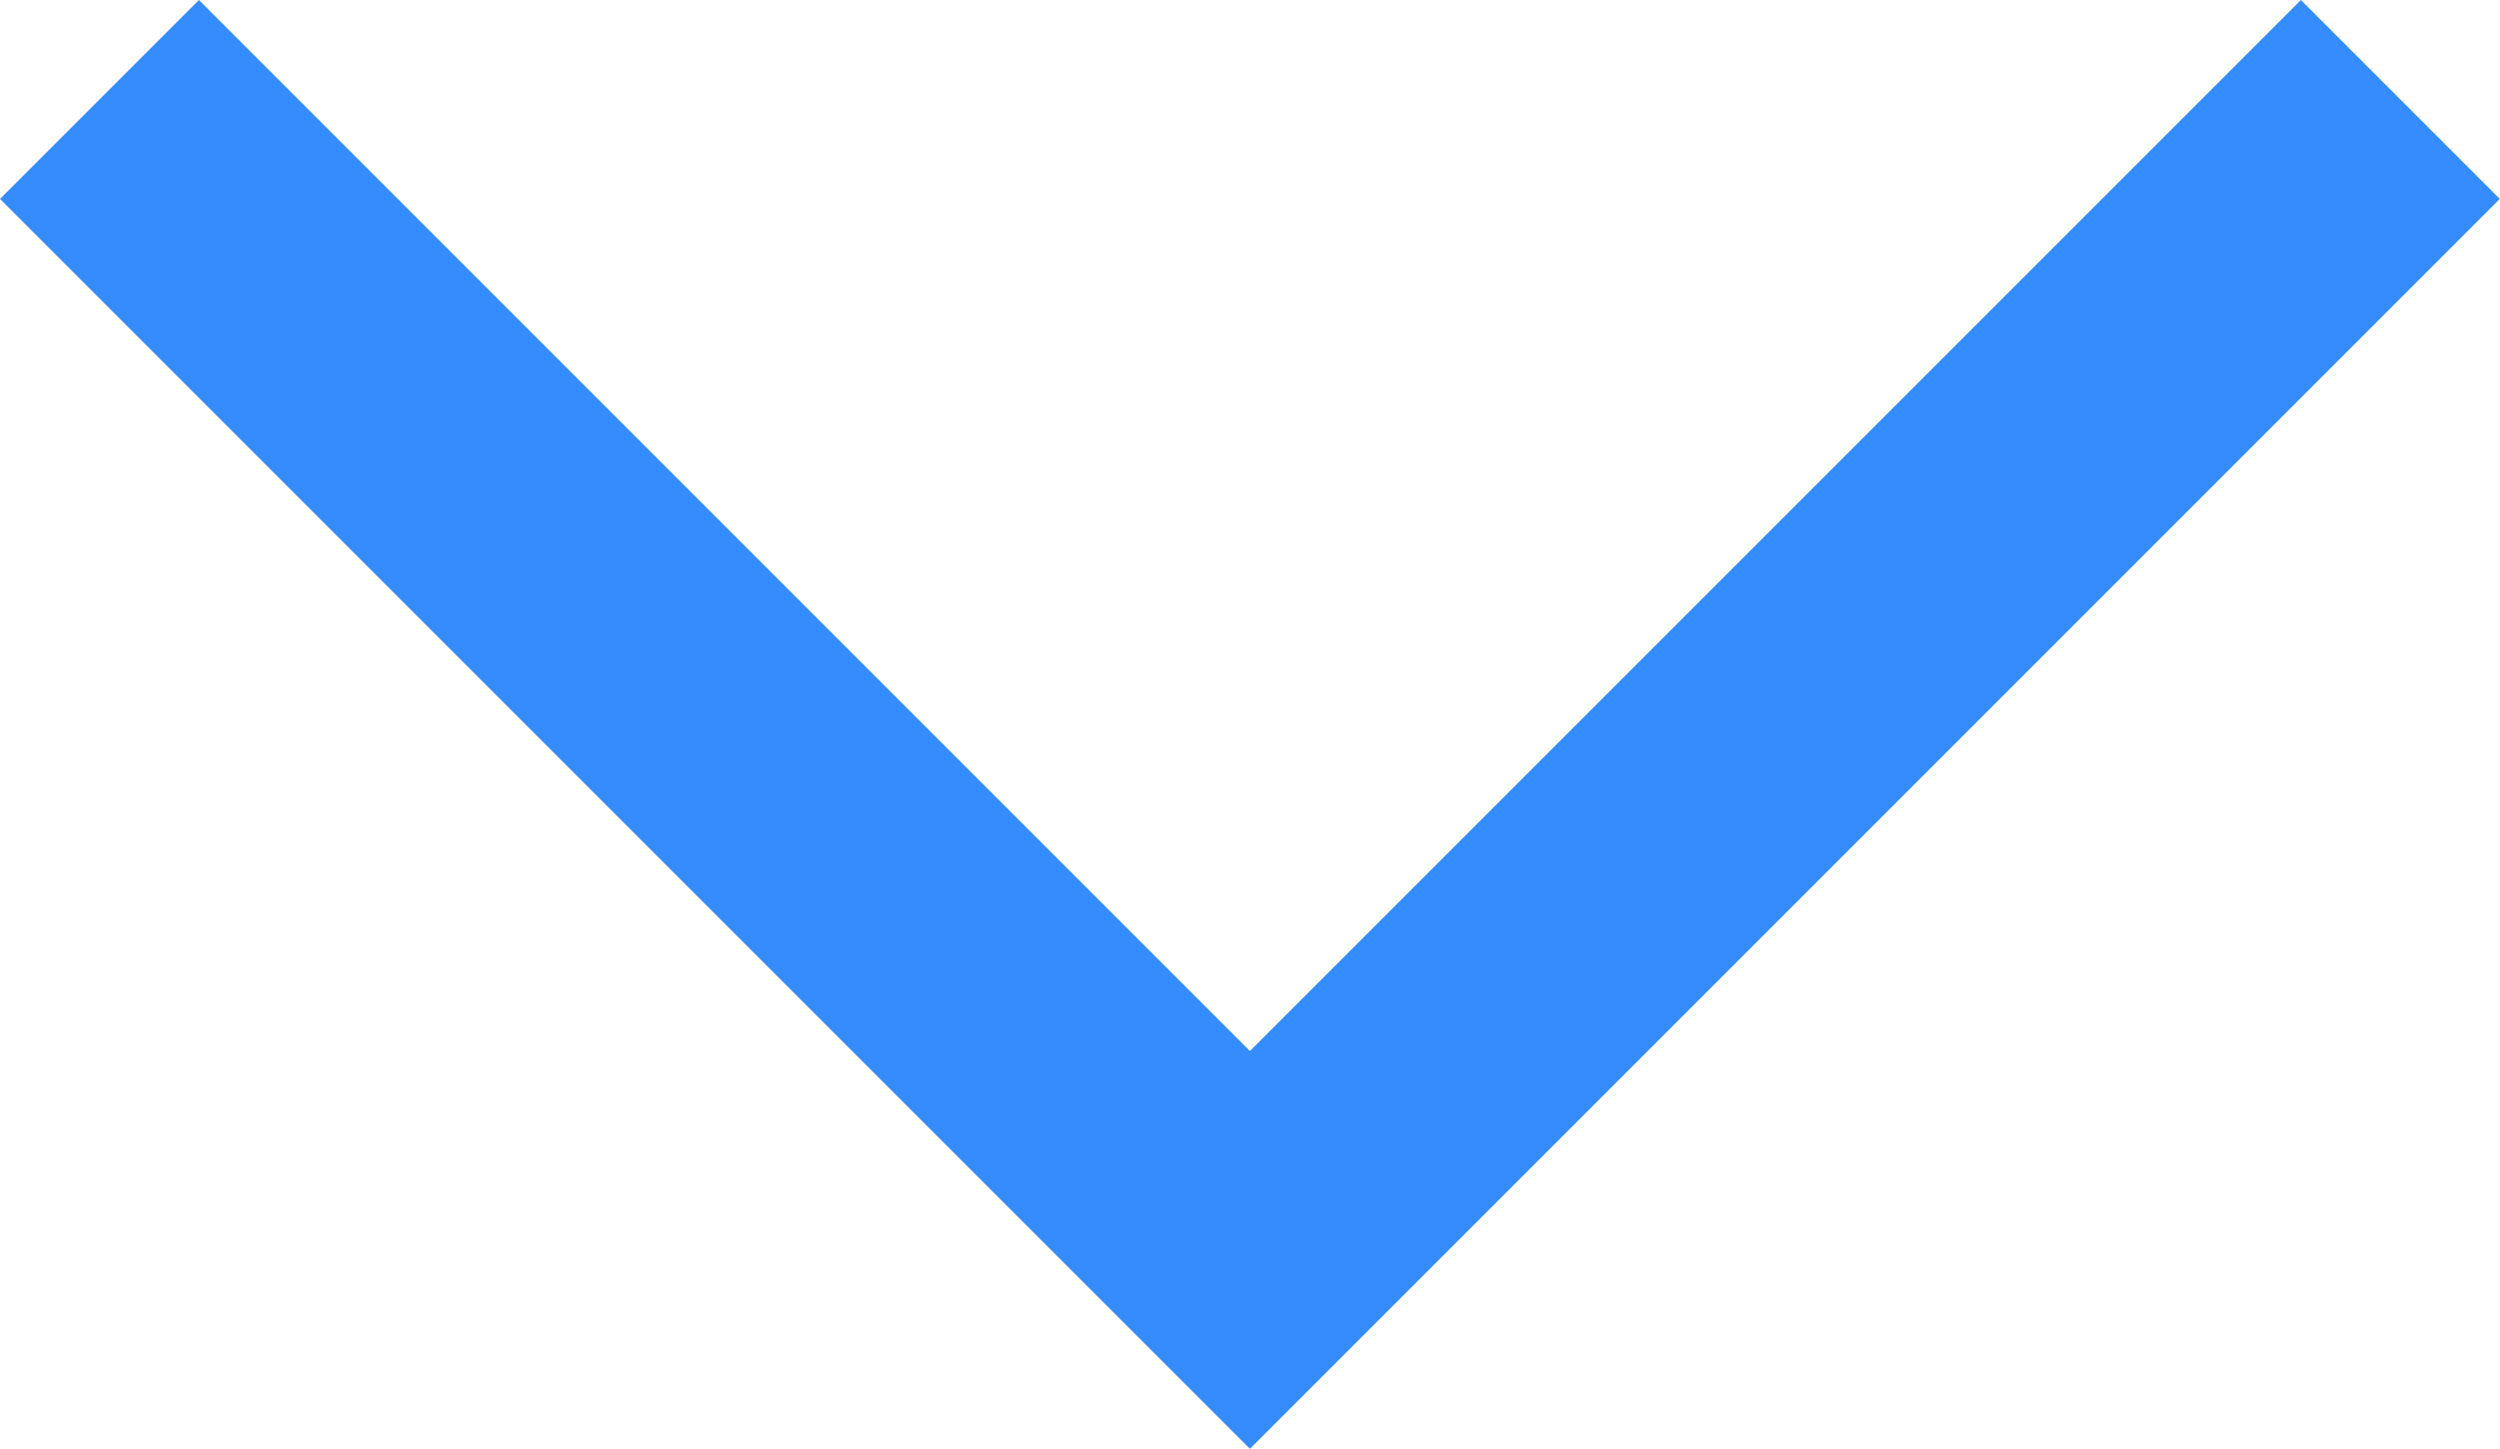
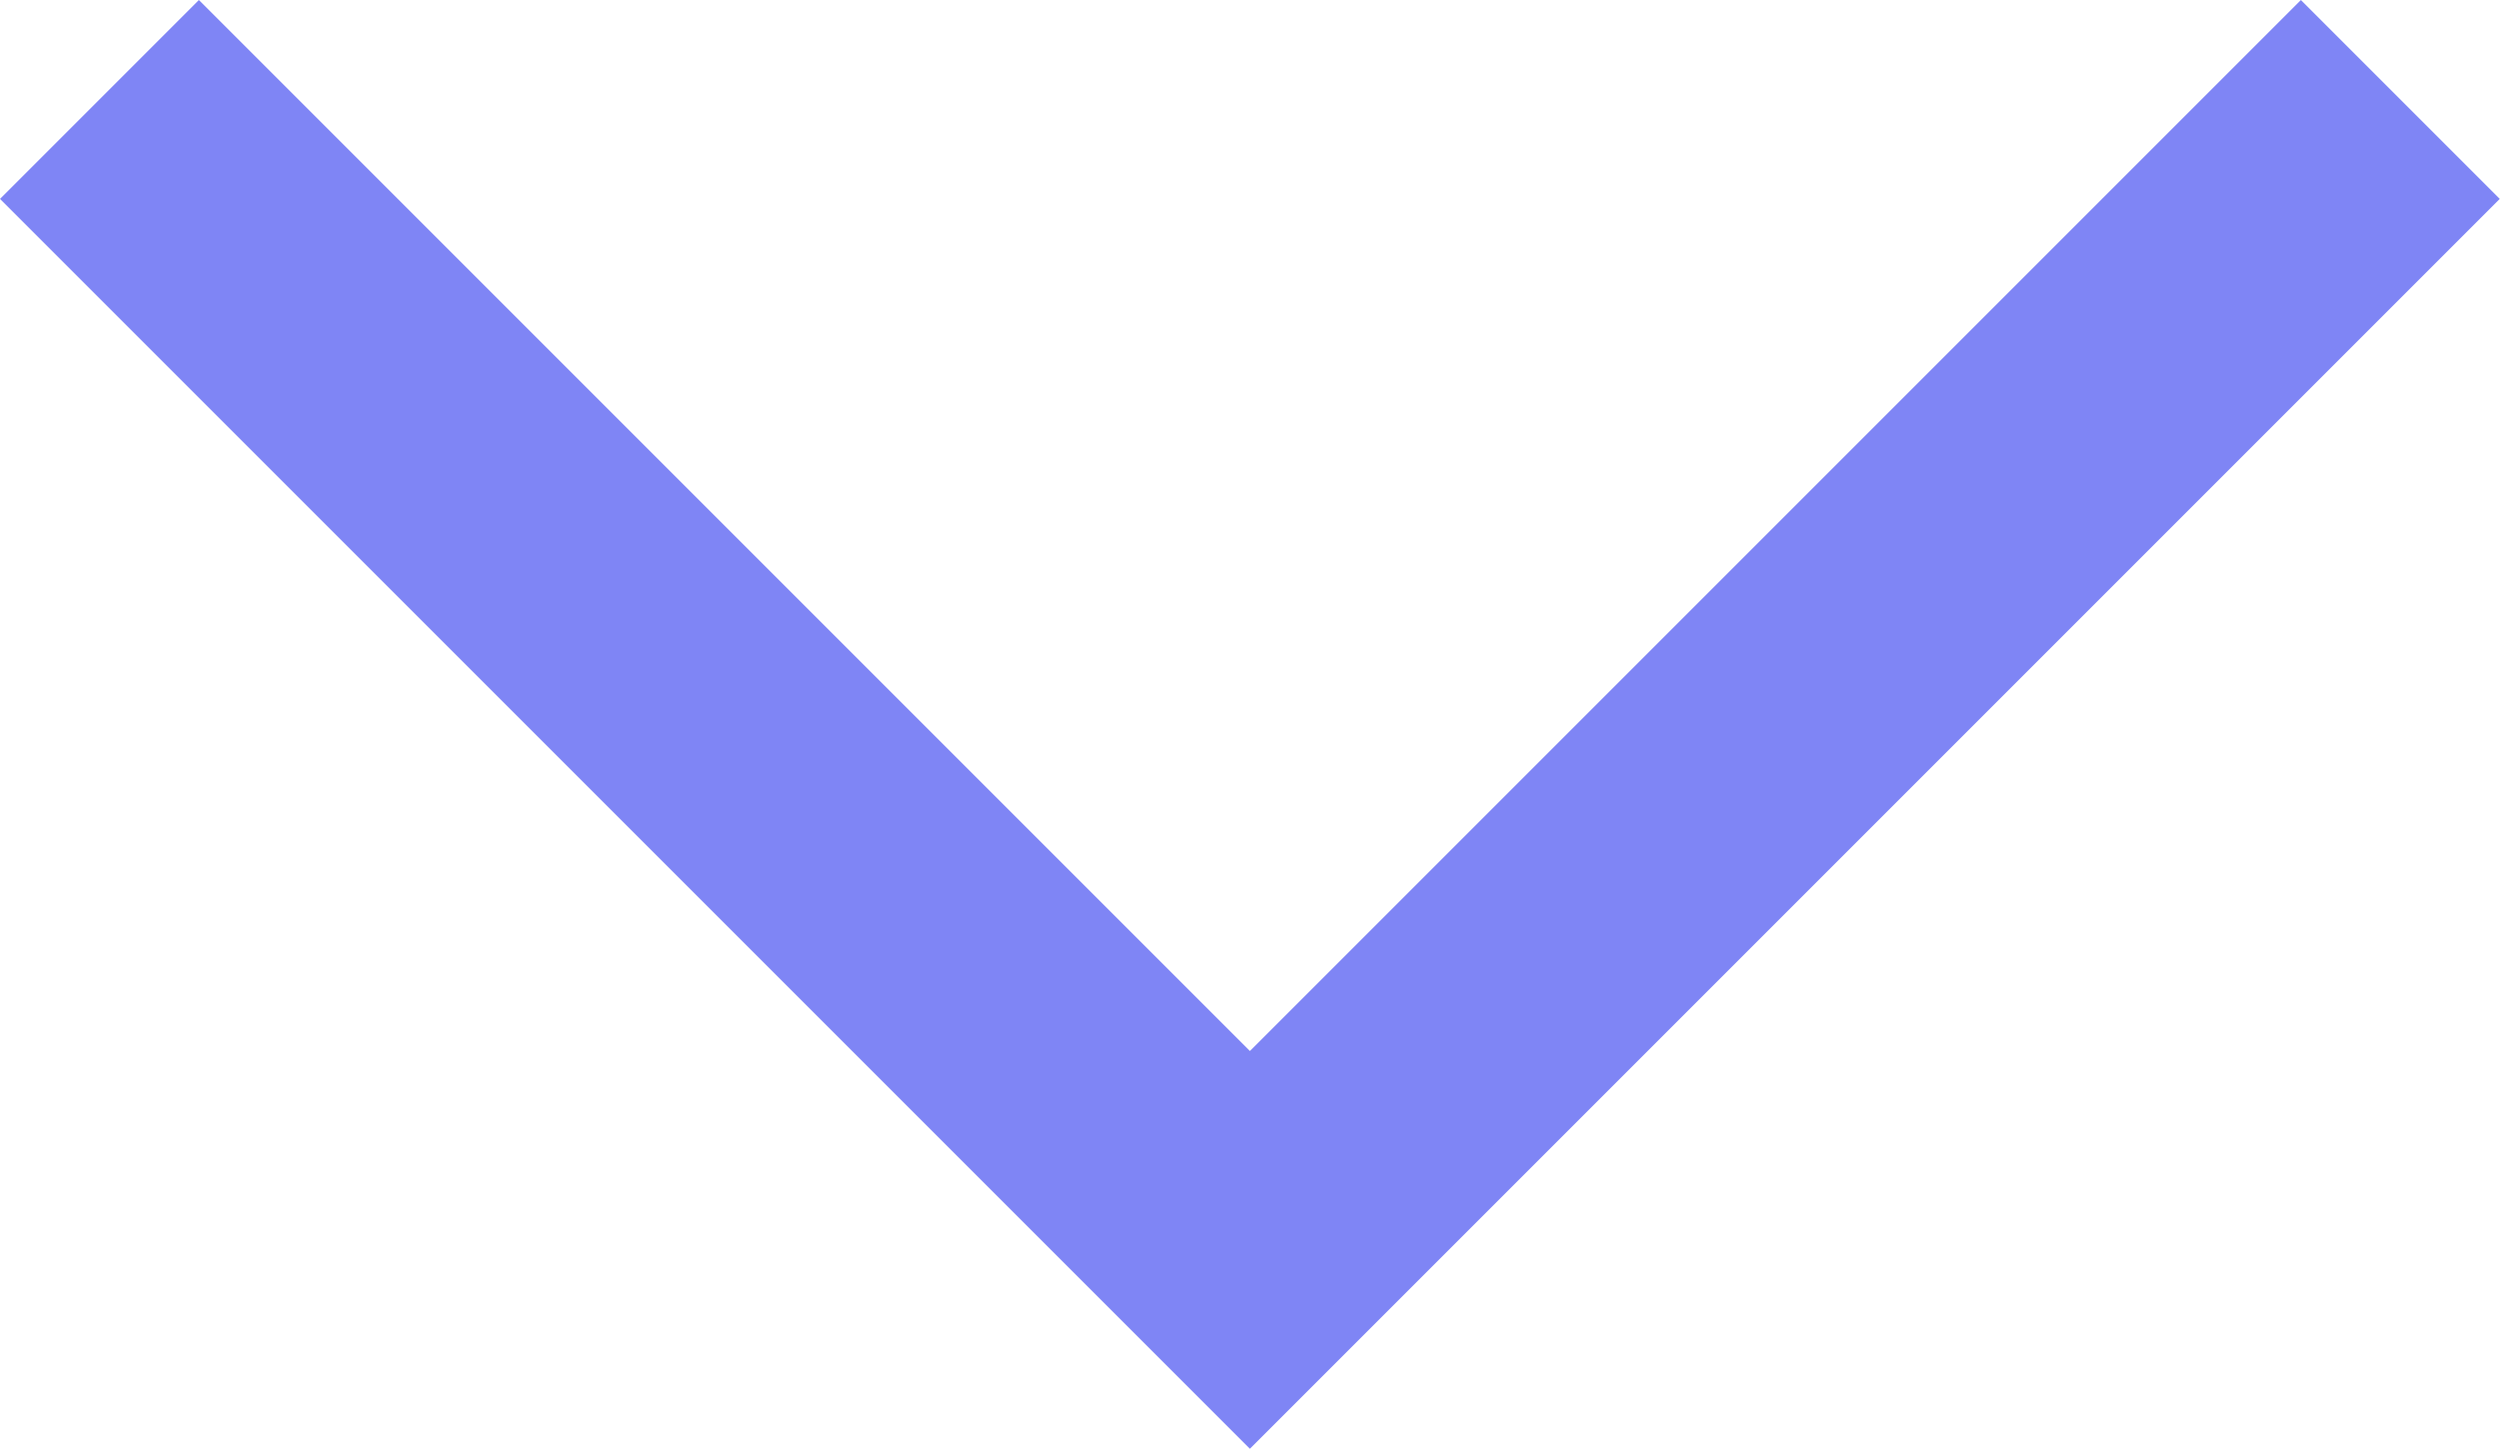
<svg xmlns="http://www.w3.org/2000/svg" width="8.888px" height="5.151px" viewBox="0 0 8.888 5.151" version="1.1">
  <g id="Artboards" stroke="none" stroke-width="1" fill="none" fill-rule="evenodd">
    <g id="Segmentation---assets" transform="translate(-115.6464, -67.6464)">
      <g id="icon-disclosure-close" transform="translate(110, 60)">
-         <polyline id="Path-2" stroke="#348CFD" points="6 8 10.09 12.09 14.18 8" />
+         <polyline id="Path-2" stroke="#7F85F5" points="6 8 10.09 12.09 14.18 8" />
        <rect id="Rectangle" x="0" y="0" width="20" height="20" />
      </g>
    </g>
  </g>
</svg>
